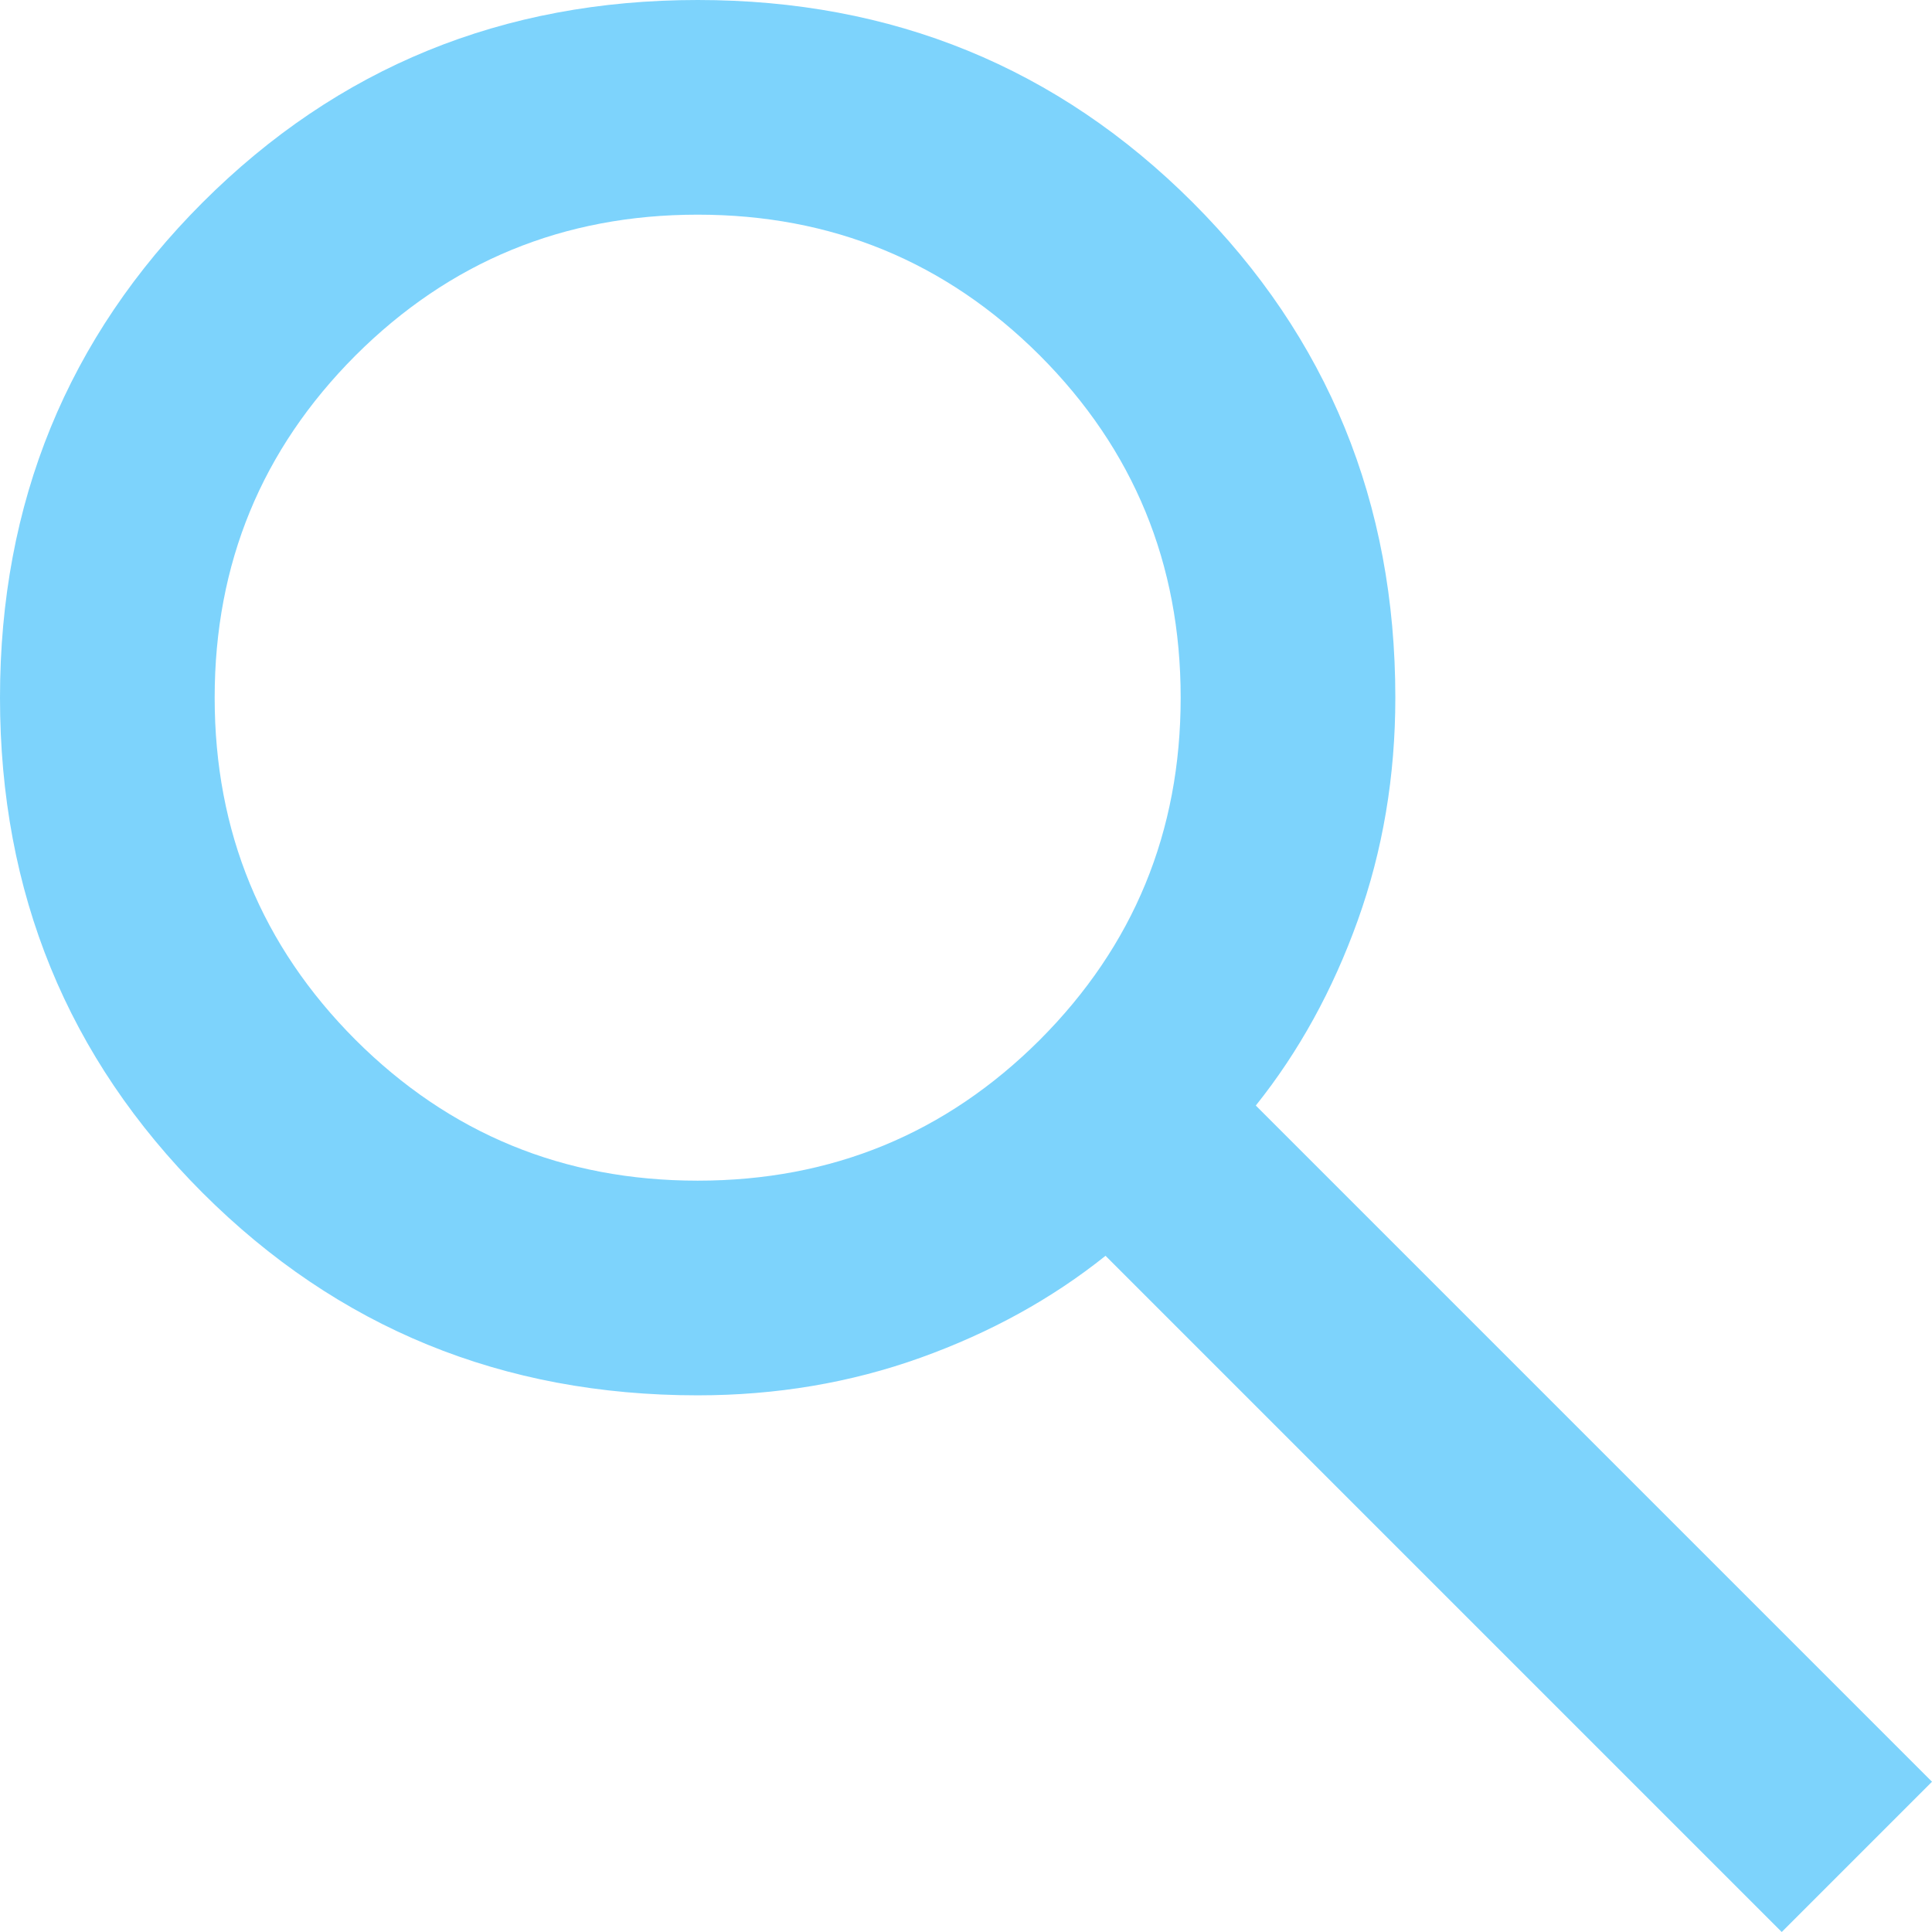
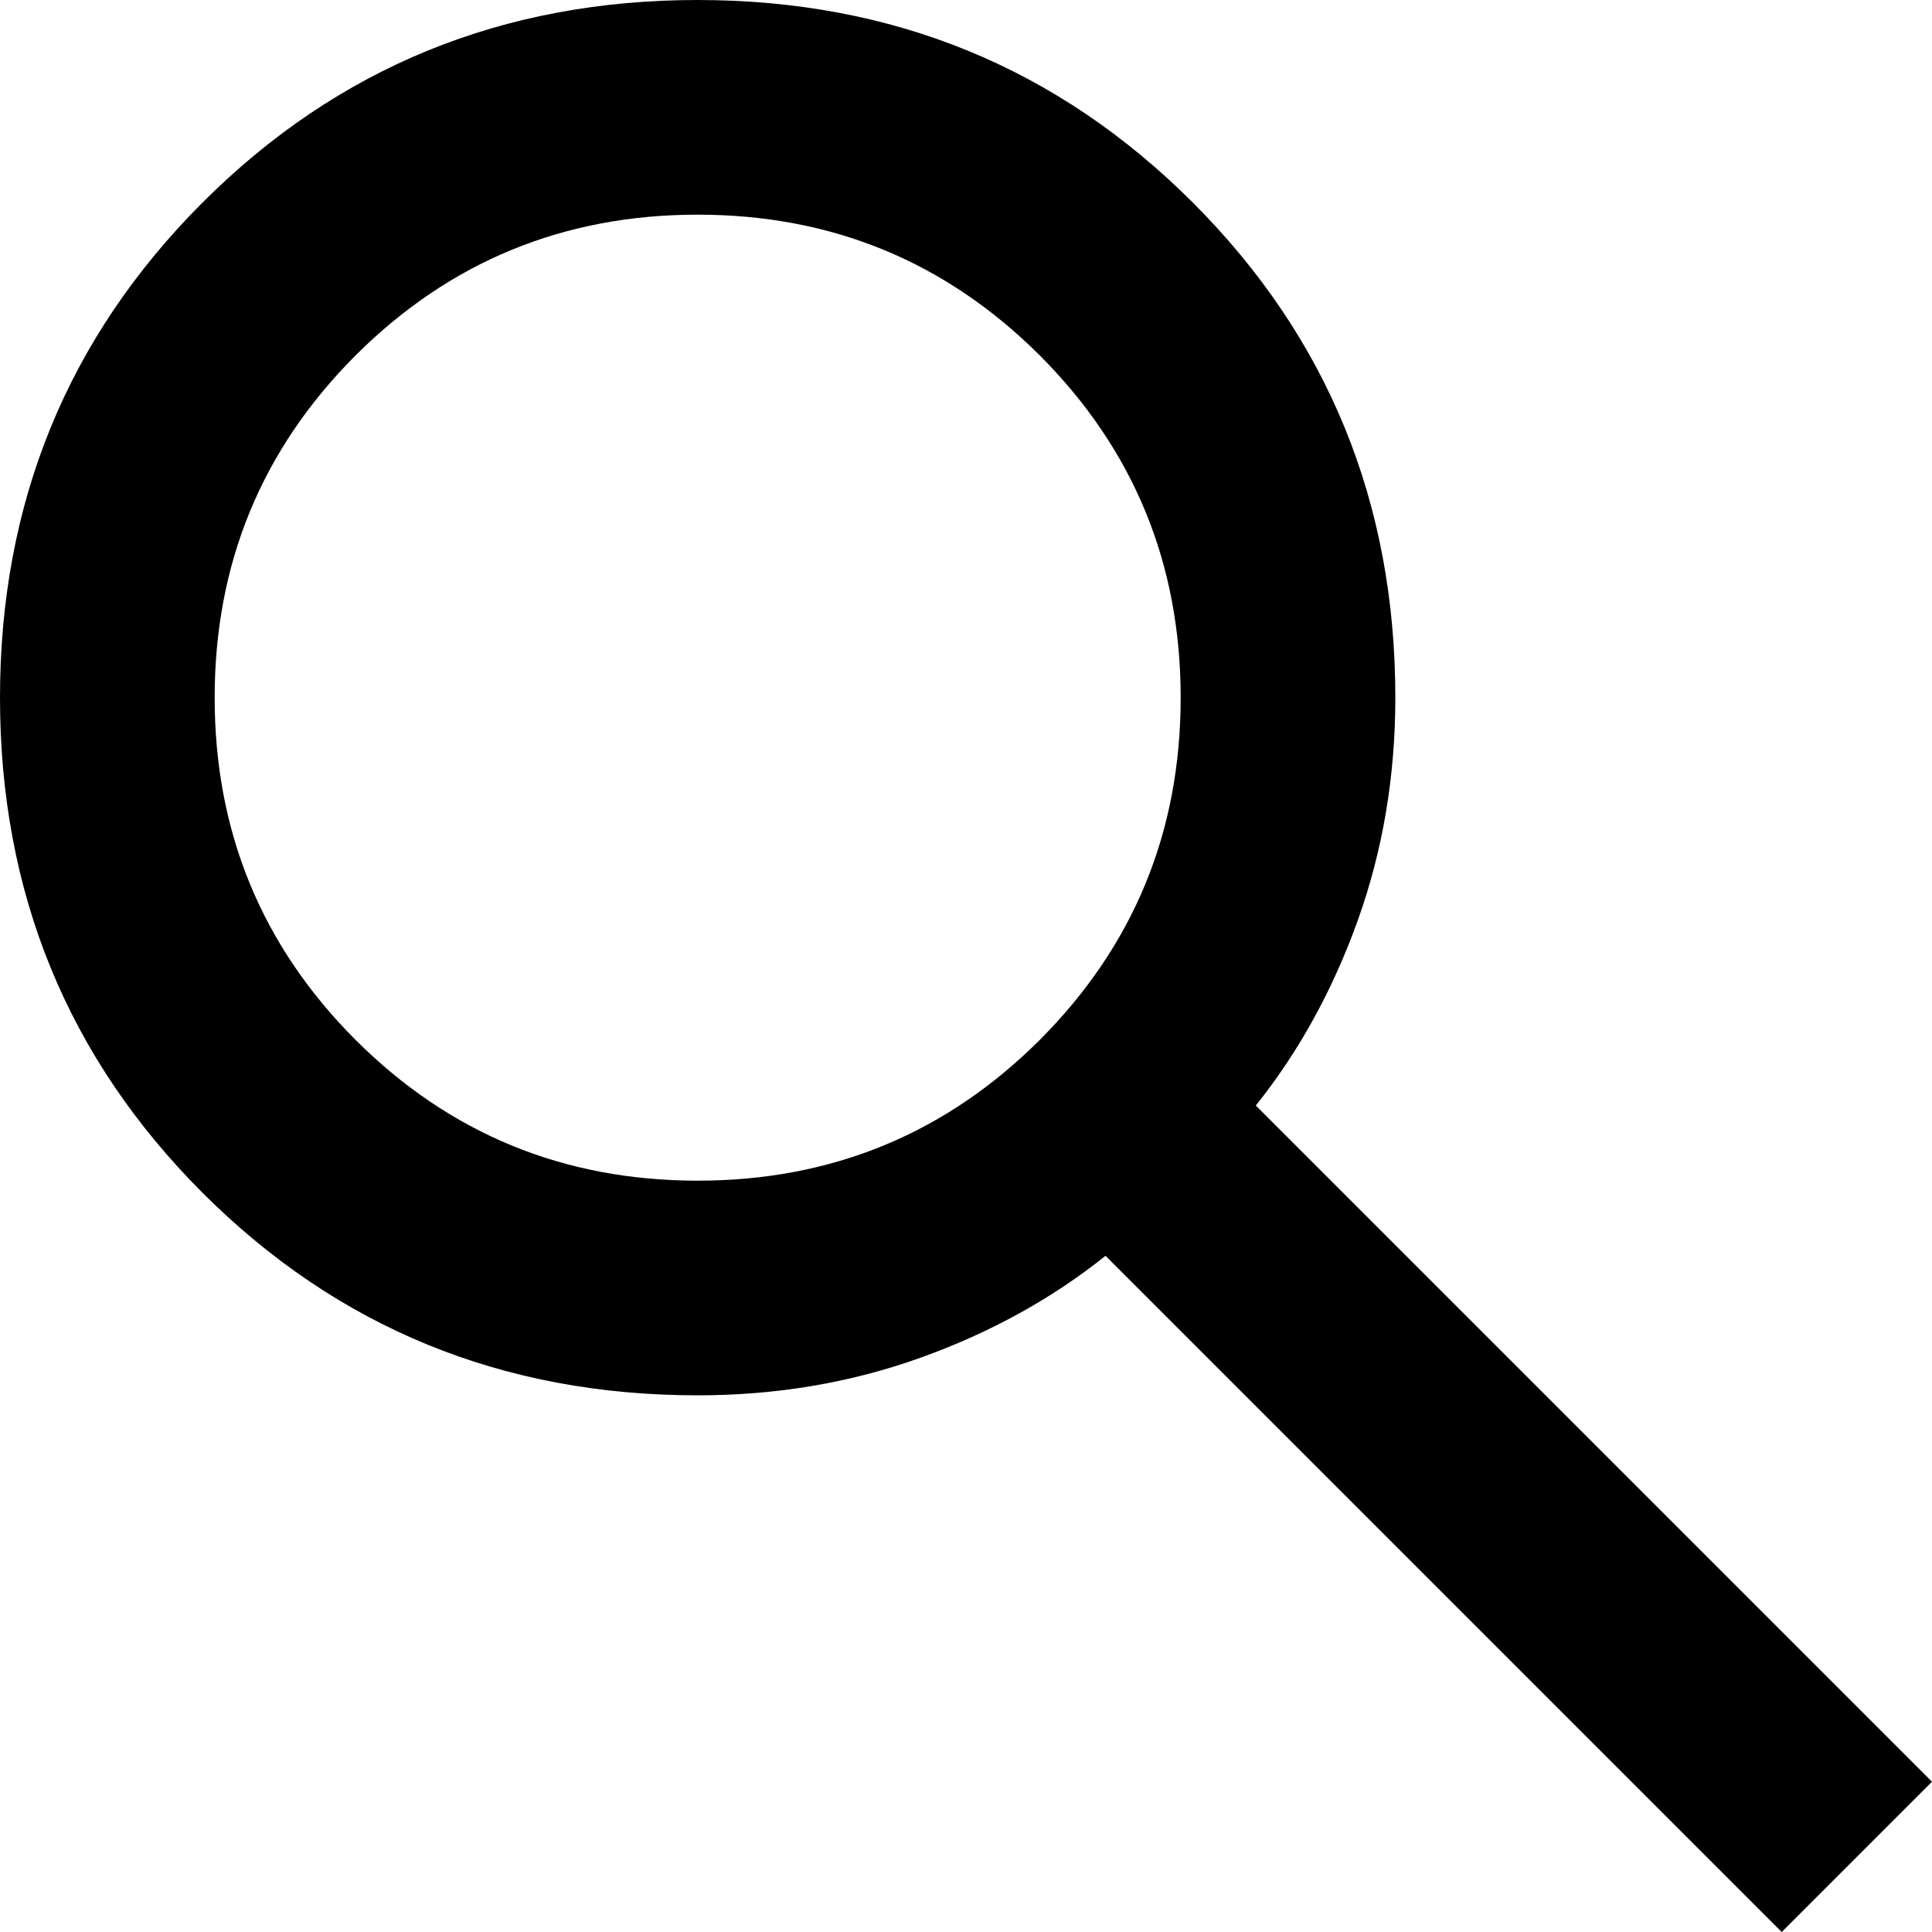
<svg xmlns="http://www.w3.org/2000/svg" width="18" height="18" viewBox="0 0 18 18" fill="none">
-   <path d="M16.6 18L10.3 11.7C9.8 12.1 9.225 12.417 8.575 12.65C7.925 12.883 7.233 13 6.5 13C4.683 13 3.146 12.371 1.887 11.113C0.629 9.854 0 8.317 0 6.5C0 4.683 0.629 3.146 1.887 1.887C3.146 0.629 4.683 0 6.5 0C8.317 0 9.854 0.629 11.113 1.887C12.371 3.146 13 4.683 13 6.5C13 7.233 12.883 7.925 12.65 8.575C12.417 9.225 12.1 9.8 11.7 10.3L18 16.6L16.6 18ZM6.5 11C7.75 11 8.812 10.562 9.688 9.688C10.562 8.812 11 7.75 11 6.5C11 5.25 10.562 4.188 9.688 3.312C8.812 2.438 7.75 2 6.5 2C5.25 2 4.188 2.438 3.312 3.312C2.438 4.188 2 5.25 2 6.5C2 7.75 2.438 8.812 3.312 9.688C4.188 10.562 5.25 11 6.5 11Z" fill="#7DD3FC" />
+   <path d="M16.6 18L10.3 11.7C9.8 12.1 9.225 12.417 8.575 12.65C7.925 12.883 7.233 13 6.5 13C4.683 13 3.146 12.371 1.887 11.113C0.629 9.854 0 8.317 0 6.5C0 4.683 0.629 3.146 1.887 1.887C3.146 0.629 4.683 0 6.5 0C8.317 0 9.854 0.629 11.113 1.887C12.371 3.146 13 4.683 13 6.5C13 7.233 12.883 7.925 12.65 8.575C12.417 9.225 12.1 9.8 11.7 10.3L18 16.6L16.6 18ZM6.5 11C7.75 11 8.812 10.562 9.688 9.688C10.562 8.812 11 7.75 11 6.5C11 5.25 10.562 4.188 9.688 3.312C8.812 2.438 7.75 2 6.5 2C5.25 2 4.188 2.438 3.312 3.312C2.438 4.188 2 5.25 2 6.5C2 7.75 2.438 8.812 3.312 9.688C4.188 10.562 5.25 11 6.5 11Z" fill="currentColor" />
</svg>
